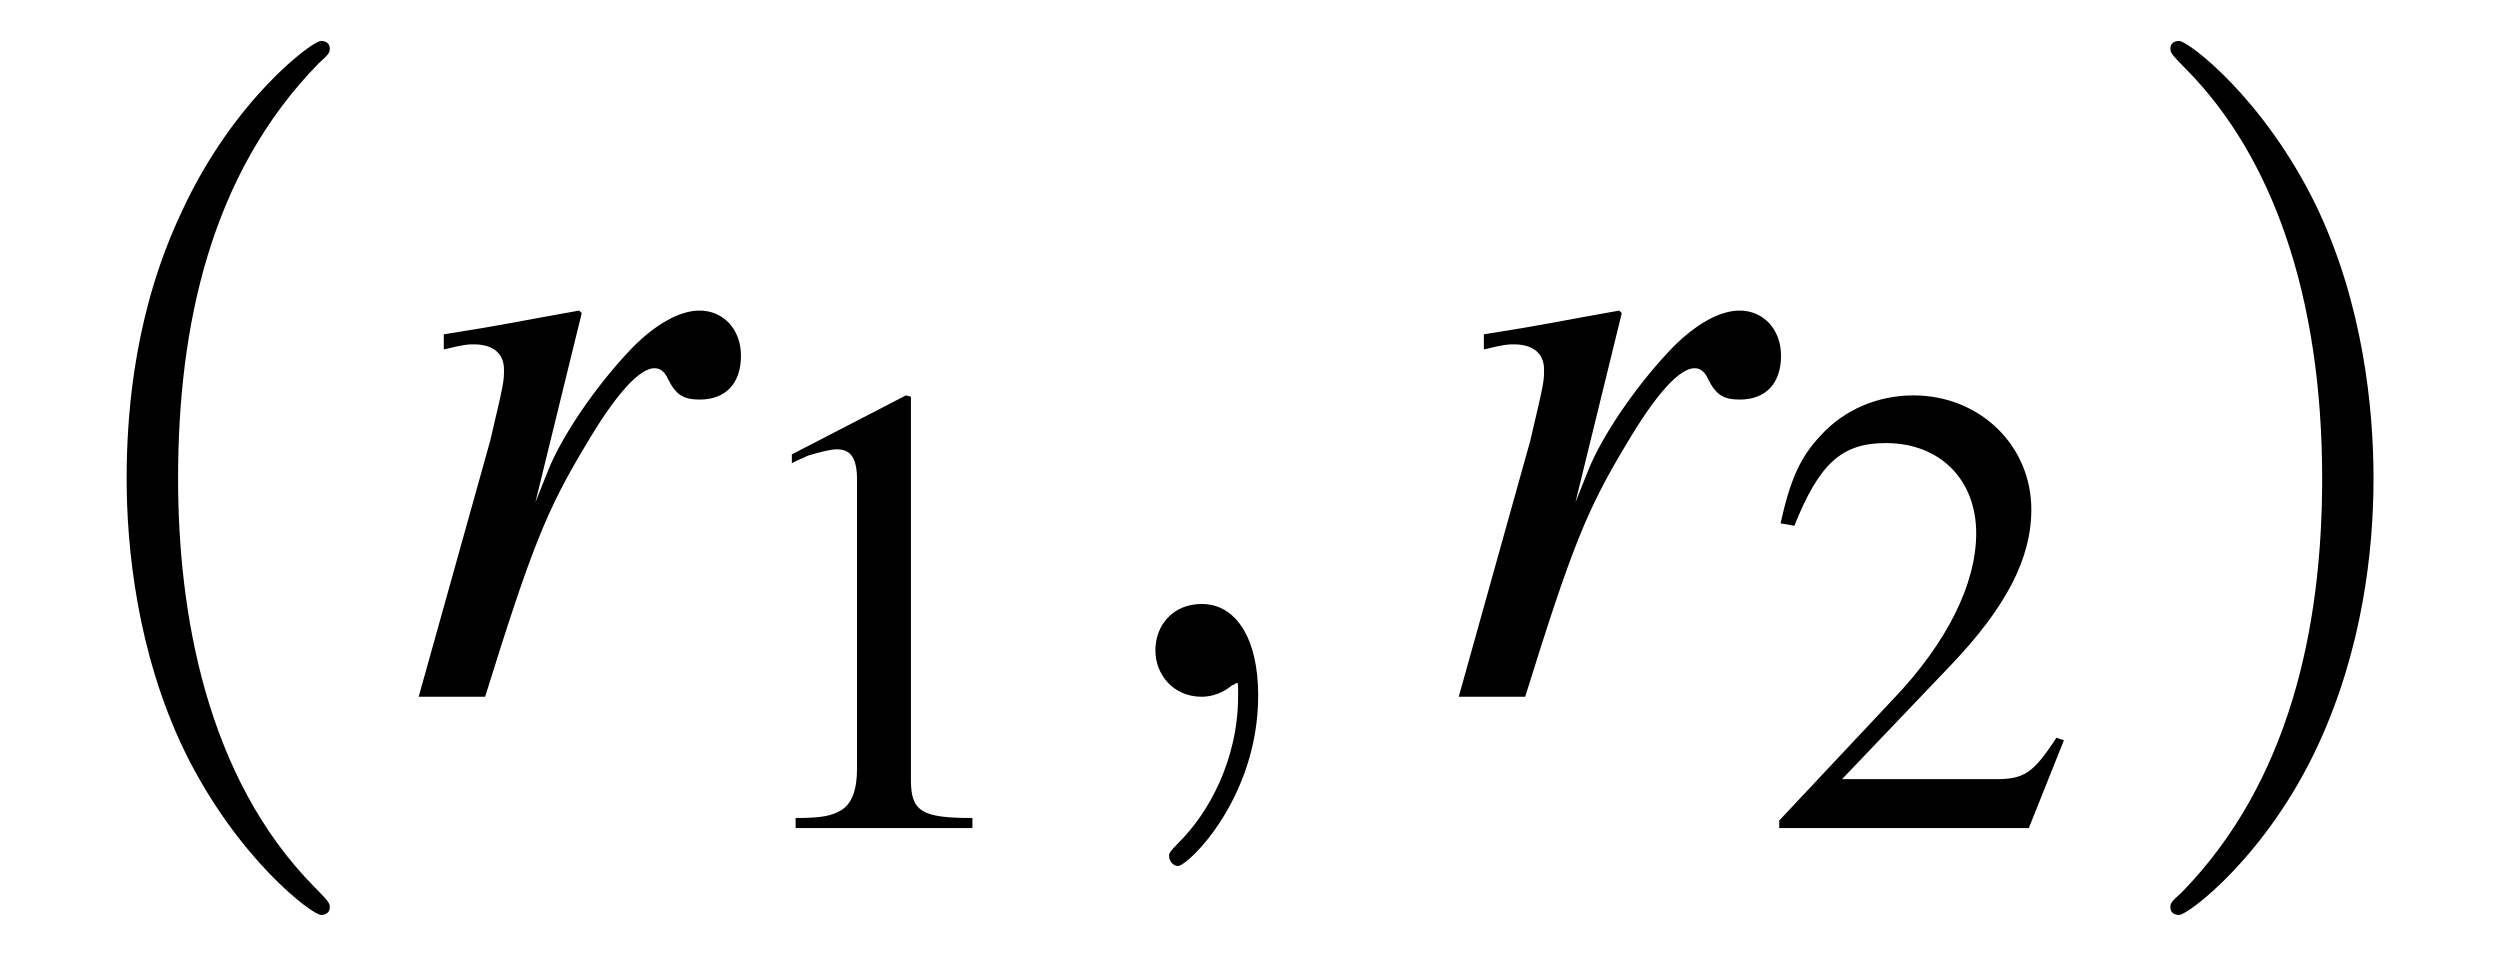
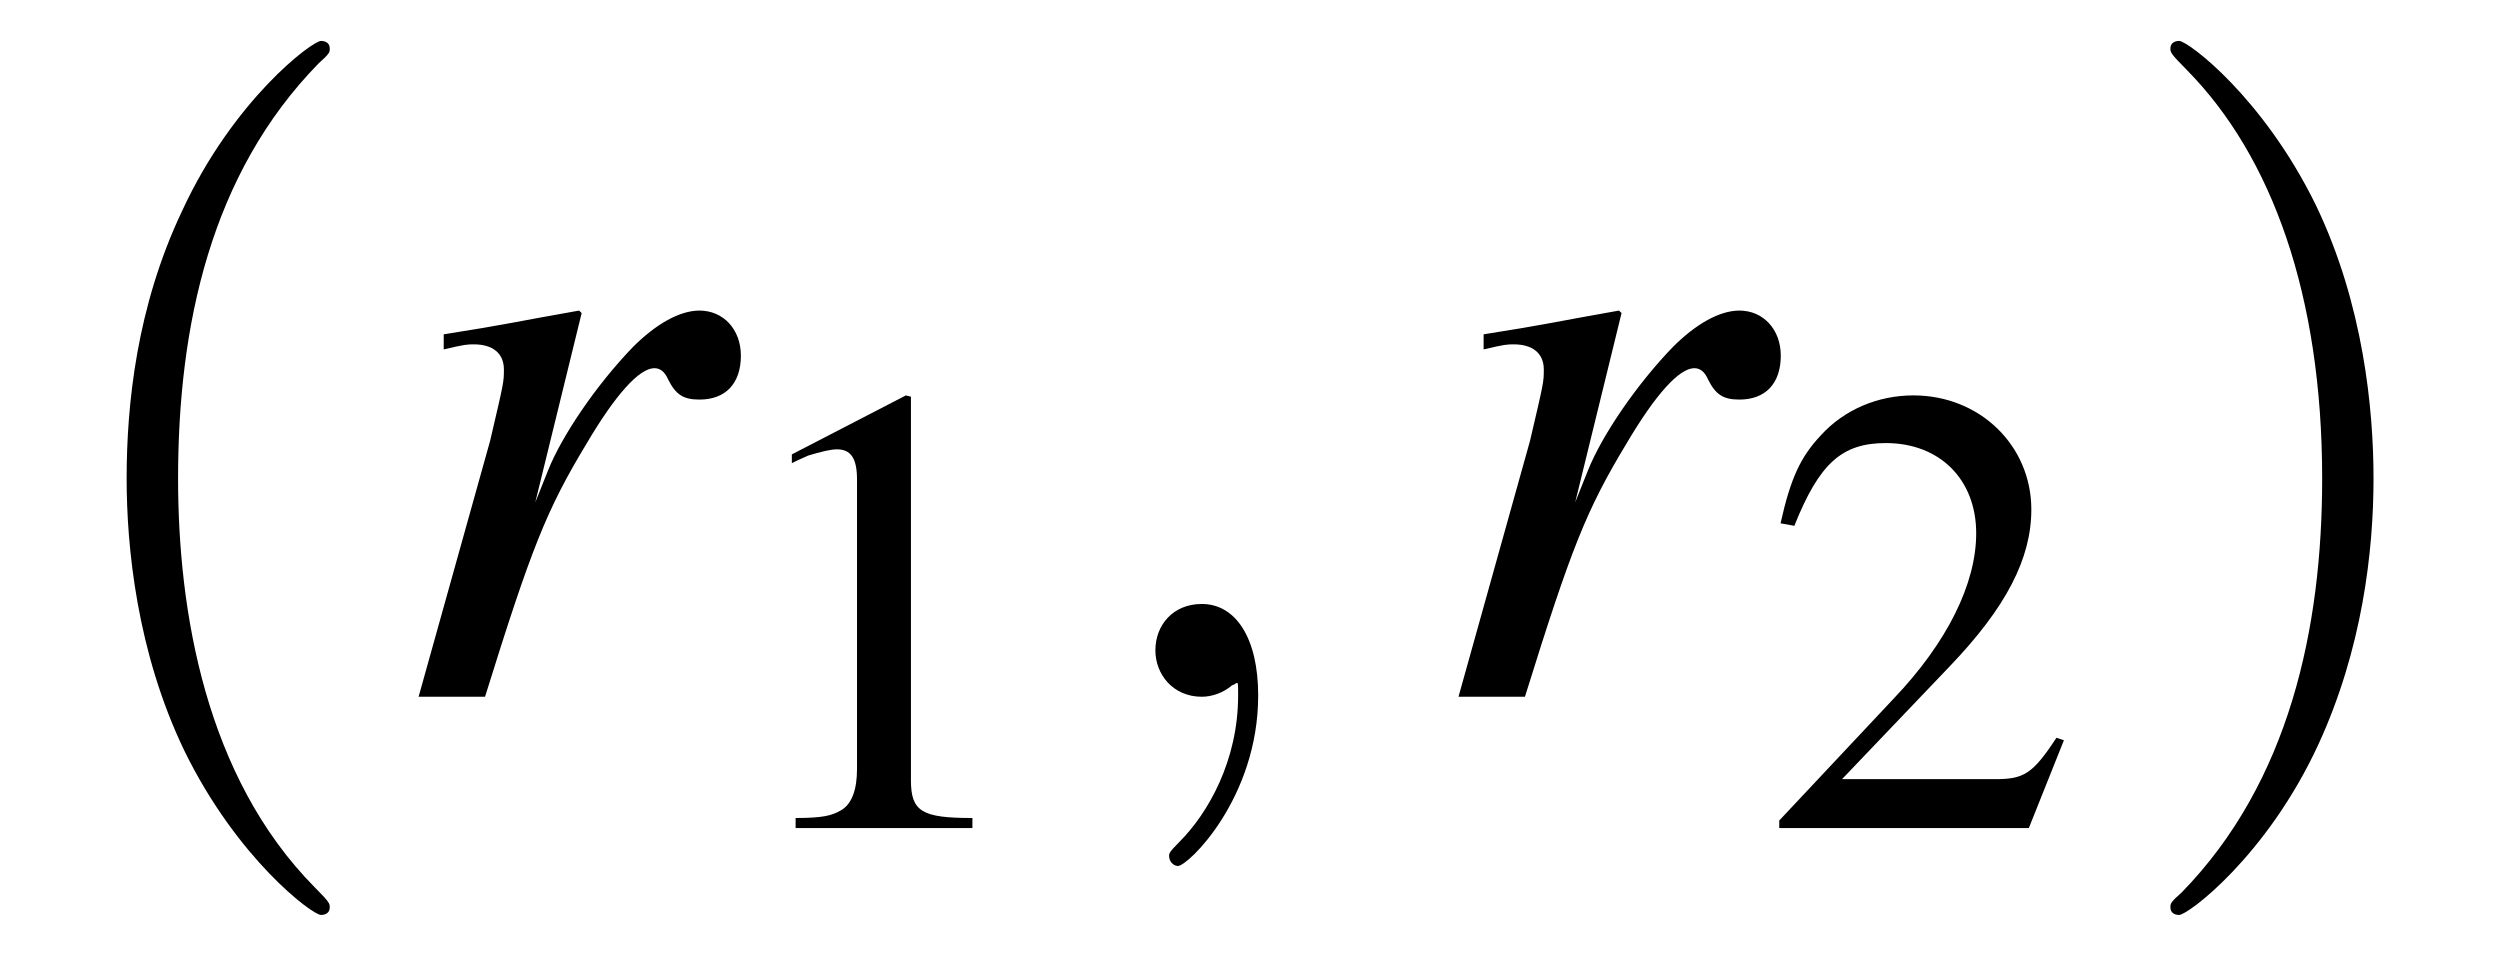
- <svg xmlns="http://www.w3.org/2000/svg" xmlns:xlink="http://www.w3.org/1999/xlink" viewBox="0 0 31.152 11.909" version="1.2">
+ <svg xmlns="http://www.w3.org/2000/svg" xmlns:xlink="http://www.w3.org/1999/xlink" viewBox="0 0 31.152 11.909">
  <defs>
    <g>
-       <symbol overflow="visible" id="glyph0-0">
-         <path style="stroke:none;" d="" />
-       </symbol>
-       <symbol overflow="visible" id="glyph0-1">
-         <path style="stroke:none;" d="M 3.609 2.625 C 3.609 2.578 3.609 2.562 3.422 2.375 C 2.062 1 1.719 -1.062 1.719 -2.719 C 1.719 -4.625 2.125 -6.516 3.469 -7.891 C 3.609 -8.016 3.609 -8.031 3.609 -8.078 C 3.609 -8.141 3.562 -8.172 3.5 -8.172 C 3.391 -8.172 2.406 -7.438 1.766 -6.047 C 1.203 -4.859 1.078 -3.641 1.078 -2.719 C 1.078 -1.875 1.203 -0.562 1.797 0.672 C 2.453 2.016 3.391 2.719 3.5 2.719 C 3.562 2.719 3.609 2.688 3.609 2.625 Z M 3.609 2.625 " />
-       </symbol>
-       <symbol overflow="visible" id="glyph0-2">
-         <path style="stroke:none;" d="M 3.156 -2.719 C 3.156 -3.578 3.031 -4.891 2.438 -6.125 C 1.781 -7.469 0.844 -8.172 0.734 -8.172 C 0.672 -8.172 0.625 -8.141 0.625 -8.078 C 0.625 -8.031 0.625 -8.016 0.828 -7.812 C 1.891 -6.734 2.516 -5 2.516 -2.719 C 2.516 -0.859 2.109 1.062 0.766 2.438 C 0.625 2.562 0.625 2.578 0.625 2.625 C 0.625 2.688 0.672 2.719 0.734 2.719 C 0.844 2.719 1.828 1.984 2.469 0.594 C 3.016 -0.594 3.156 -1.812 3.156 -2.719 Z M 3.156 -2.719 " />
-       </symbol>
-       <symbol overflow="visible" id="glyph1-0">
-         <path style="stroke:none;" d="" />
-       </symbol>
-       <symbol overflow="visible" id="glyph1-1">
-         <path style="stroke:none;" d="M 1.312 0 C 1.891 -1.859 2.078 -2.328 2.578 -3.156 C 2.938 -3.766 3.234 -4.094 3.422 -4.094 C 3.484 -4.094 3.547 -4.062 3.594 -3.953 C 3.688 -3.766 3.781 -3.703 3.984 -3.703 C 4.312 -3.703 4.5 -3.906 4.5 -4.25 C 4.5 -4.578 4.281 -4.812 3.984 -4.812 C 3.734 -4.812 3.438 -4.641 3.156 -4.359 C 2.703 -3.891 2.266 -3.25 2.094 -2.812 L 1.938 -2.422 L 2.516 -4.781 L 2.484 -4.812 C 1.688 -4.672 1.594 -4.641 0.797 -4.516 L 0.797 -4.328 C 1.062 -4.391 1.094 -4.391 1.172 -4.391 C 1.406 -4.391 1.547 -4.281 1.547 -4.078 C 1.547 -3.922 1.547 -3.922 1.375 -3.188 L 0.484 0 Z M 1.312 0 " />
-       </symbol>
-       <symbol overflow="visible" id="glyph2-0">
-         <path style="stroke:none;" d="" />
-       </symbol>
-       <symbol overflow="visible" id="glyph2-1">
-         <path style="stroke:none;" d="M 2.312 -5.391 L 0.891 -4.656 L 0.891 -4.547 C 0.984 -4.594 1.062 -4.625 1.094 -4.641 C 1.25 -4.688 1.375 -4.719 1.453 -4.719 C 1.625 -4.719 1.703 -4.609 1.703 -4.344 L 1.703 -0.734 C 1.703 -0.484 1.641 -0.297 1.5 -0.219 C 1.391 -0.156 1.281 -0.125 0.938 -0.125 L 0.938 0 L 3.141 0 L 3.141 -0.125 C 2.516 -0.125 2.375 -0.203 2.375 -0.594 L 2.375 -5.375 Z M 2.312 -5.391 " />
-       </symbol>
-       <symbol overflow="visible" id="glyph2-2">
-         <path style="stroke:none;" d="M 3.781 -1.094 L 3.688 -1.125 C 3.391 -0.672 3.281 -0.609 2.922 -0.609 L 1.016 -0.609 L 2.359 -2.016 C 3.062 -2.75 3.375 -3.359 3.375 -3.969 C 3.375 -4.766 2.734 -5.391 1.906 -5.391 C 1.469 -5.391 1.047 -5.219 0.75 -4.891 C 0.5 -4.625 0.375 -4.359 0.25 -3.797 L 0.422 -3.766 C 0.734 -4.547 1.016 -4.797 1.562 -4.797 C 2.234 -4.797 2.688 -4.344 2.688 -3.672 C 2.688 -3.047 2.328 -2.312 1.656 -1.609 L 0.234 -0.094 L 0.234 0 L 3.344 0 Z M 3.781 -1.094 " />
-       </symbol>
-       <symbol overflow="visible" id="glyph3-0">
-         <path style="stroke:none;" d="" />
-       </symbol>
-       <symbol overflow="visible" id="glyph3-1">
-         <path style="stroke:none;" d="M 2.219 -0.016 C 2.219 -0.734 1.938 -1.156 1.516 -1.156 C 1.156 -1.156 0.938 -0.891 0.938 -0.578 C 0.938 -0.281 1.156 0 1.516 0 C 1.641 0 1.781 -0.047 1.891 -0.141 C 1.938 -0.156 1.938 -0.172 1.953 -0.172 C 1.969 -0.172 1.969 -0.156 1.969 -0.016 C 1.969 0.797 1.594 1.453 1.234 1.812 C 1.109 1.938 1.109 1.953 1.109 1.984 C 1.109 2.062 1.172 2.109 1.219 2.109 C 1.344 2.109 2.219 1.266 2.219 -0.016 Z M 2.219 -0.016 " />
-       </symbol>
+       <g id="glyph-0-0">
+         <path d="M 3.609 2.625 C 3.609 2.578 3.609 2.562 3.422 2.375 C 2.062 1 1.719 -1.062 1.719 -2.719 C 1.719 -4.625 2.125 -6.516 3.469 -7.891 C 3.609 -8.016 3.609 -8.031 3.609 -8.078 C 3.609 -8.141 3.562 -8.172 3.5 -8.172 C 3.391 -8.172 2.406 -7.438 1.766 -6.047 C 1.203 -4.859 1.078 -3.641 1.078 -2.719 C 1.078 -1.875 1.203 -0.562 1.797 0.672 C 2.453 2.016 3.391 2.719 3.5 2.719 C 3.562 2.719 3.609 2.688 3.609 2.625 Z M 3.609 2.625 " />
+       </g>
+       <g id="glyph-0-1">
+         <path d="M 3.156 -2.719 C 3.156 -3.578 3.031 -4.891 2.438 -6.125 C 1.781 -7.469 0.844 -8.172 0.734 -8.172 C 0.672 -8.172 0.625 -8.141 0.625 -8.078 C 0.625 -8.031 0.625 -8.016 0.828 -7.812 C 1.891 -6.734 2.516 -5 2.516 -2.719 C 2.516 -0.859 2.109 1.062 0.766 2.438 C 0.625 2.562 0.625 2.578 0.625 2.625 C 0.625 2.688 0.672 2.719 0.734 2.719 C 0.844 2.719 1.828 1.984 2.469 0.594 C 3.016 -0.594 3.156 -1.812 3.156 -2.719 Z M 3.156 -2.719 " />
+       </g>
+       <g id="glyph-1-0">
+         <path d="M 1.312 0 C 1.891 -1.859 2.078 -2.328 2.578 -3.156 C 2.938 -3.766 3.234 -4.094 3.422 -4.094 C 3.484 -4.094 3.547 -4.062 3.594 -3.953 C 3.688 -3.766 3.781 -3.703 3.984 -3.703 C 4.312 -3.703 4.5 -3.906 4.5 -4.25 C 4.5 -4.578 4.281 -4.812 3.984 -4.812 C 3.734 -4.812 3.438 -4.641 3.156 -4.359 C 2.703 -3.891 2.266 -3.25 2.094 -2.812 L 1.938 -2.422 L 2.516 -4.781 L 2.484 -4.812 C 1.688 -4.672 1.594 -4.641 0.797 -4.516 L 0.797 -4.328 C 1.062 -4.391 1.094 -4.391 1.172 -4.391 C 1.406 -4.391 1.547 -4.281 1.547 -4.078 C 1.547 -3.922 1.547 -3.922 1.375 -3.188 L 0.484 0 Z M 1.312 0 " />
+       </g>
+       <g id="glyph-2-0">
+         <path d="M 2.312 -5.391 L 0.891 -4.656 L 0.891 -4.547 C 0.984 -4.594 1.062 -4.625 1.094 -4.641 C 1.25 -4.688 1.375 -4.719 1.453 -4.719 C 1.625 -4.719 1.703 -4.609 1.703 -4.344 L 1.703 -0.734 C 1.703 -0.484 1.641 -0.297 1.5 -0.219 C 1.391 -0.156 1.281 -0.125 0.938 -0.125 L 0.938 0 L 3.141 0 L 3.141 -0.125 C 2.516 -0.125 2.375 -0.203 2.375 -0.594 L 2.375 -5.375 Z M 2.312 -5.391 " />
+       </g>
+       <g id="glyph-2-1">
+         <path d="M 3.781 -1.094 L 3.688 -1.125 C 3.391 -0.672 3.281 -0.609 2.922 -0.609 L 1.016 -0.609 L 2.359 -2.016 C 3.062 -2.75 3.375 -3.359 3.375 -3.969 C 3.375 -4.766 2.734 -5.391 1.906 -5.391 C 1.469 -5.391 1.047 -5.219 0.75 -4.891 C 0.5 -4.625 0.375 -4.359 0.25 -3.797 L 0.422 -3.766 C 0.734 -4.547 1.016 -4.797 1.562 -4.797 C 2.234 -4.797 2.688 -4.344 2.688 -3.672 C 2.688 -3.047 2.328 -2.312 1.656 -1.609 L 0.234 -0.094 L 0.234 0 L 3.344 0 Z M 3.781 -1.094 " />
+       </g>
+       <g id="glyph-3-0">
+         <path d="M 2.219 -0.016 C 2.219 -0.734 1.938 -1.156 1.516 -1.156 C 1.156 -1.156 0.938 -0.891 0.938 -0.578 C 0.938 -0.281 1.156 0 1.516 0 C 1.641 0 1.781 -0.047 1.891 -0.141 C 1.938 -0.156 1.938 -0.172 1.953 -0.172 C 1.969 -0.172 1.969 -0.156 1.969 -0.016 C 1.969 0.797 1.594 1.453 1.234 1.812 C 1.109 1.938 1.109 1.953 1.109 1.984 C 1.109 2.062 1.172 2.109 1.219 2.109 C 1.344 2.109 2.219 1.266 2.219 -0.016 Z M 2.219 -0.016 " />
+       </g>
    </g>
-     <clipPath id="clip1">
-       <path d="M 1 0 L 5 0 L 5 11.91 L 1 11.91 Z M 1 0 " />
+     <clipPath id="clip-0">
+       <path clip-rule="nonzero" d="M 1 0 L 5 0 L 5 11.91 L 1 11.91 Z M 1 0 " />
    </clipPath>
-     <clipPath id="clip2">
-       <path d="M 27 0 L 30 0 L 30 11.91 L 27 11.91 Z M 27 0 " />
+     <clipPath id="clip-1">
+       <path clip-rule="nonzero" d="M 27 0 L 30 0 L 30 11.91 L 27 11.91 Z M 27 0 " />
    </clipPath>
  </defs>
-   <g id="surface1">
-     <g clip-path="url(#clip1)" clip-rule="nonzero">
-       <g style="fill:rgb(0%,0%,0%);fill-opacity:1;">
-         <use xlink:href="#glyph0-1" x="0.5" y="8.682" />
-       </g>
+   <g clip-path="url(#clip-0)">
+     <g fill="rgb(0%, 0%, 0%)" fill-opacity="1">
+       <use xlink:href="#glyph-0-0" x="0.5" y="8.682" />
    </g>
-     <g style="fill:rgb(0%,0%,0%);fill-opacity:1;">
-       <use xlink:href="#glyph1-1" x="4.733" y="8.682" />
-     </g>
-     <g style="fill:rgb(0%,0%,0%);fill-opacity:1;">
-       <use xlink:href="#glyph2-1" x="8.976" y="10.318" />
-     </g>
-     <g style="fill:rgb(0%,0%,0%);fill-opacity:1;">
-       <use xlink:href="#glyph3-1" x="13.459" y="8.682" />
-     </g>
-     <g style="fill:rgb(0%,0%,0%);fill-opacity:1;">
-       <use xlink:href="#glyph1-1" x="17.693" y="8.682" />
-     </g>
-     <g style="fill:rgb(0%,0%,0%);fill-opacity:1;">
-       <use xlink:href="#glyph2-2" x="21.937" y="10.318" />
-     </g>
-     <g clip-path="url(#clip2)" clip-rule="nonzero">
-       <g style="fill:rgb(0%,0%,0%);fill-opacity:1;">
-         <use xlink:href="#glyph0-2" x="26.42" y="8.682" />
-       </g>
+   </g>
+   <g fill="rgb(0%, 0%, 0%)" fill-opacity="1">
+     <use xlink:href="#glyph-1-0" x="4.732" y="8.682" />
+   </g>
+   <g fill="rgb(0%, 0%, 0%)" fill-opacity="1">
+     <use xlink:href="#glyph-2-0" x="8.976" y="10.318" />
+   </g>
+   <g fill="rgb(0%, 0%, 0%)" fill-opacity="1">
+     <use xlink:href="#glyph-3-0" x="13.459" y="8.682" />
+   </g>
+   <g fill="rgb(0%, 0%, 0%)" fill-opacity="1">
+     <use xlink:href="#glyph-1-0" x="17.69" y="8.682" />
+   </g>
+   <g fill="rgb(0%, 0%, 0%)" fill-opacity="1">
+     <use xlink:href="#glyph-2-1" x="21.937" y="10.318" />
+   </g>
+   <g clip-path="url(#clip-1)">
+     <g fill="rgb(0%, 0%, 0%)" fill-opacity="1">
+       <use xlink:href="#glyph-0-1" x="26.42" y="8.682" />
    </g>
  </g>
</svg>
